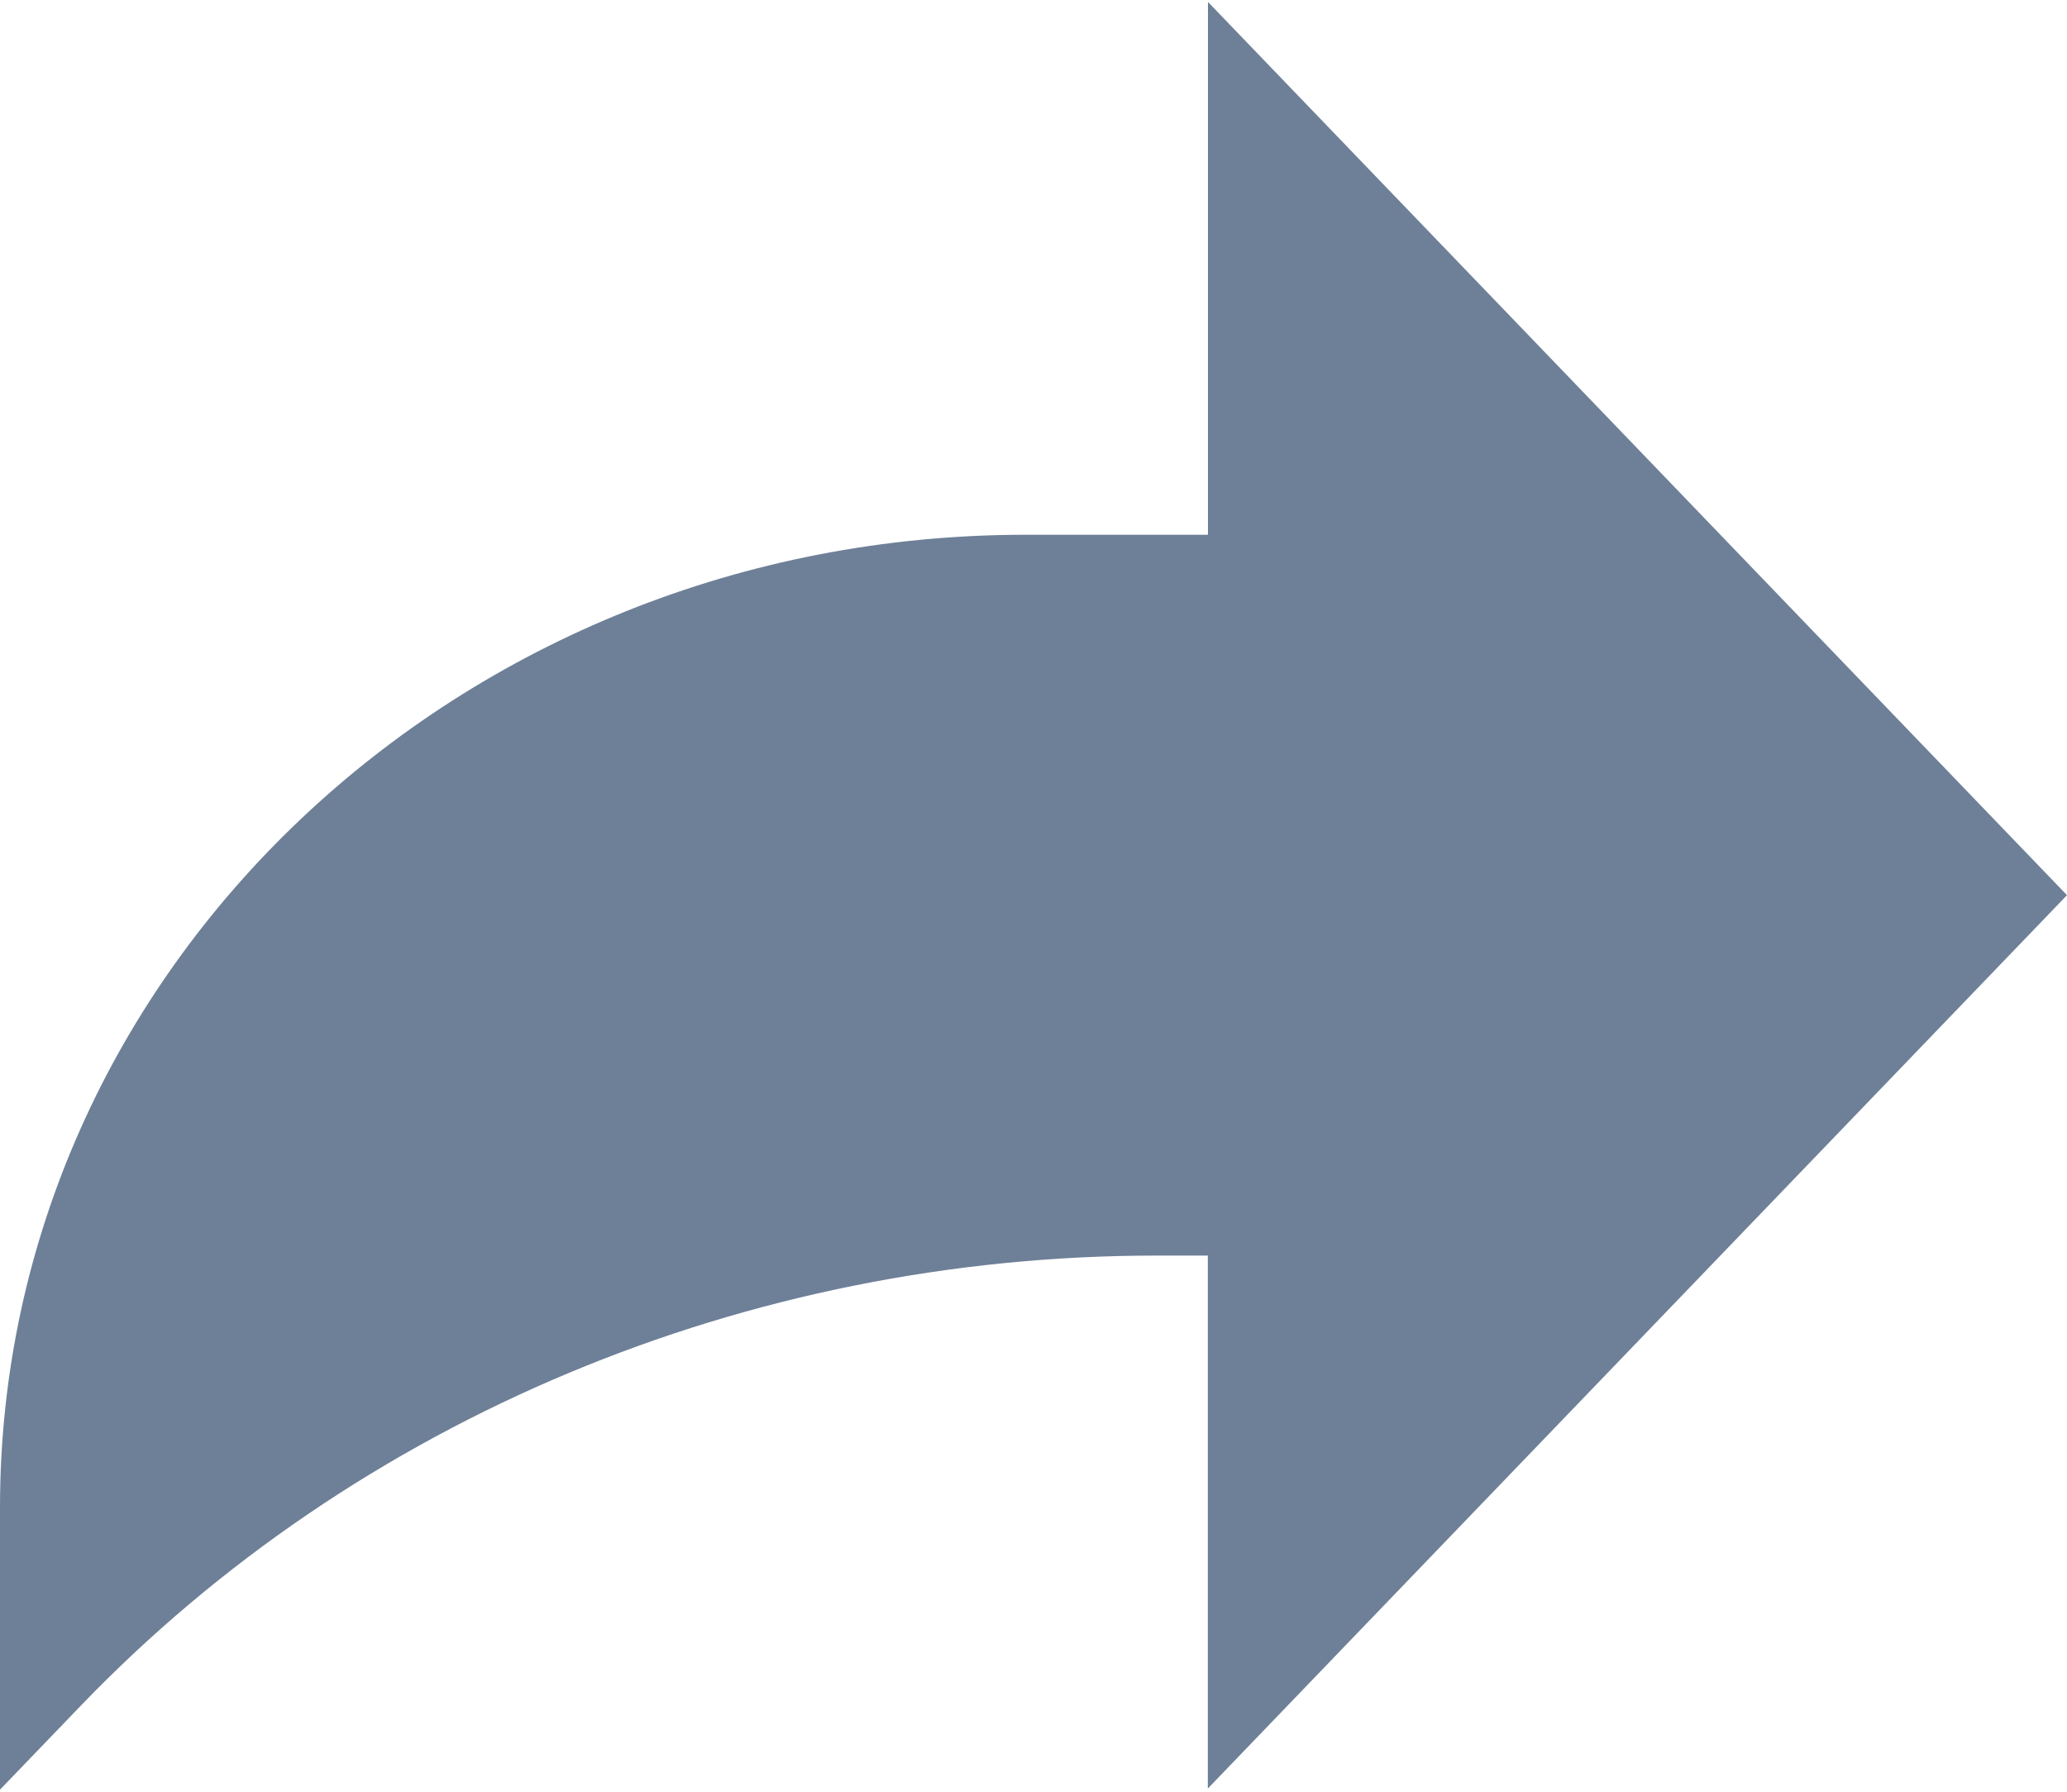
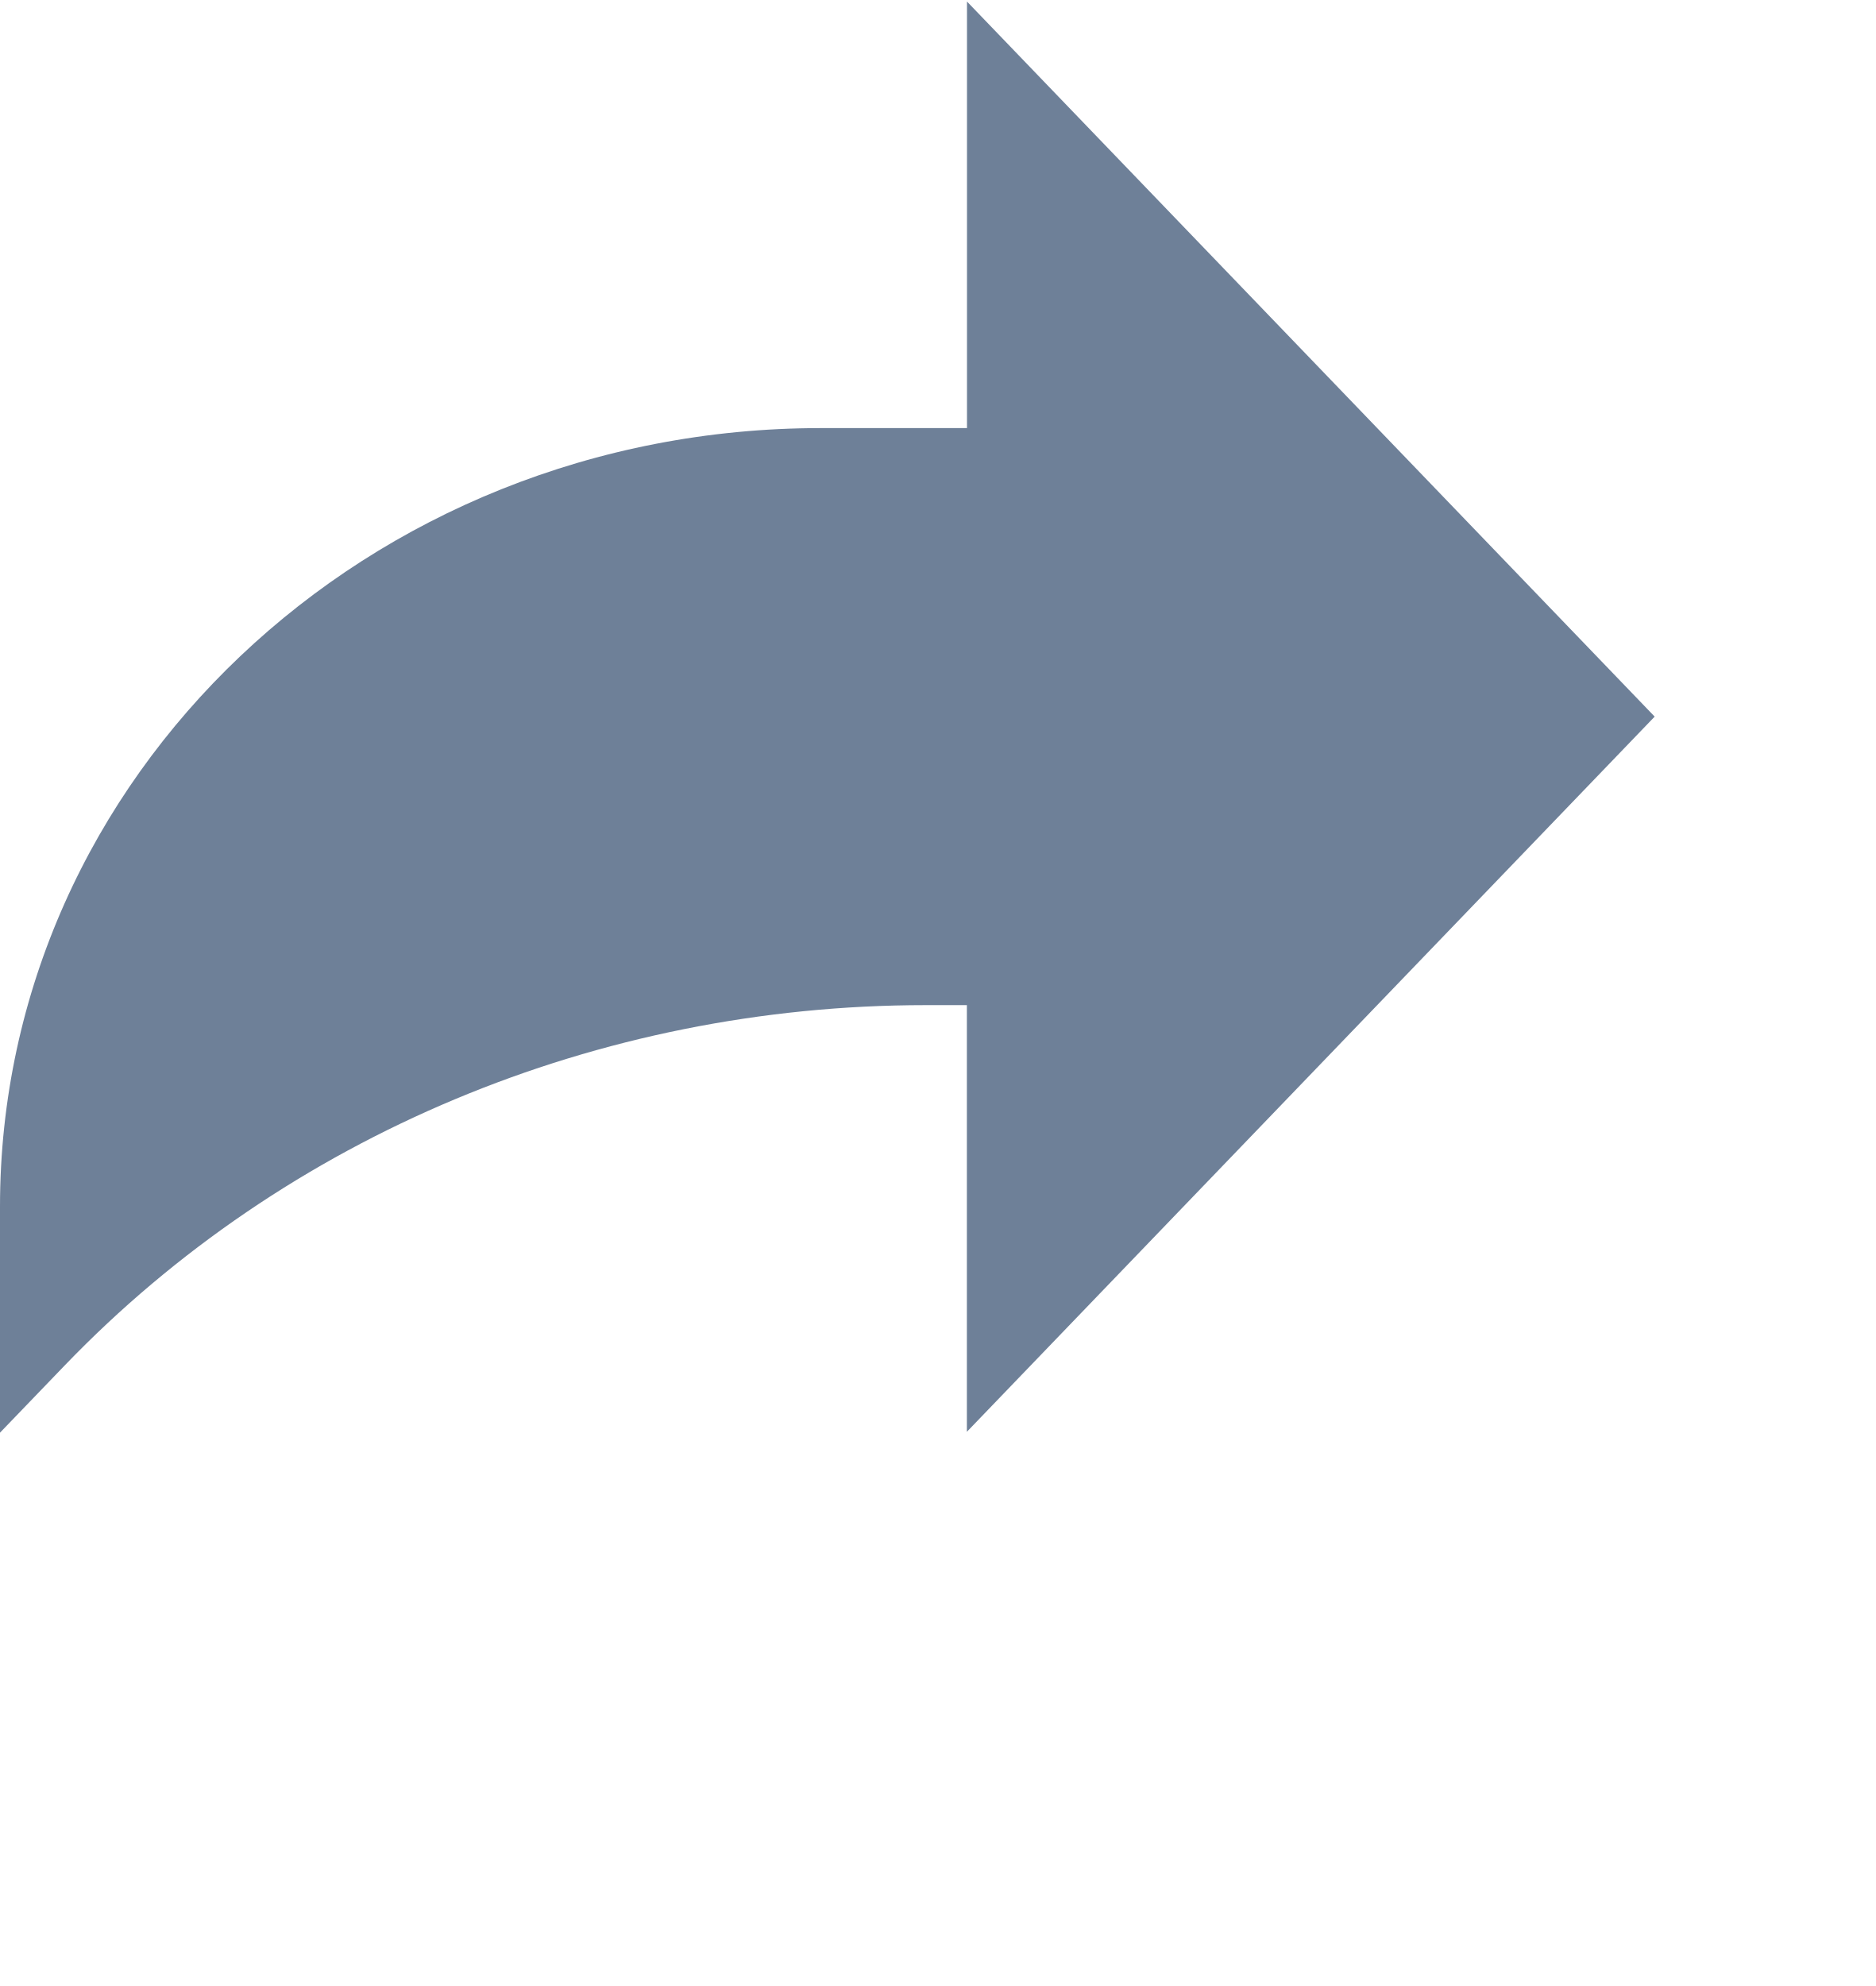
- <svg xmlns="http://www.w3.org/2000/svg" width="15" height="13">
+ <svg xmlns="http://www.w3.org/2000/svg" width="17" height="18">
  <path fill="#6E8098" d="M15 6.495L8.766.014V3.88H7.441C3.33 3.88 0 7.039 0 10.936v2.049l.589-.612C2.59 10.294 5.422 9.11 8.39 9.11h.375v3.867L15 6.495z" />
</svg>
